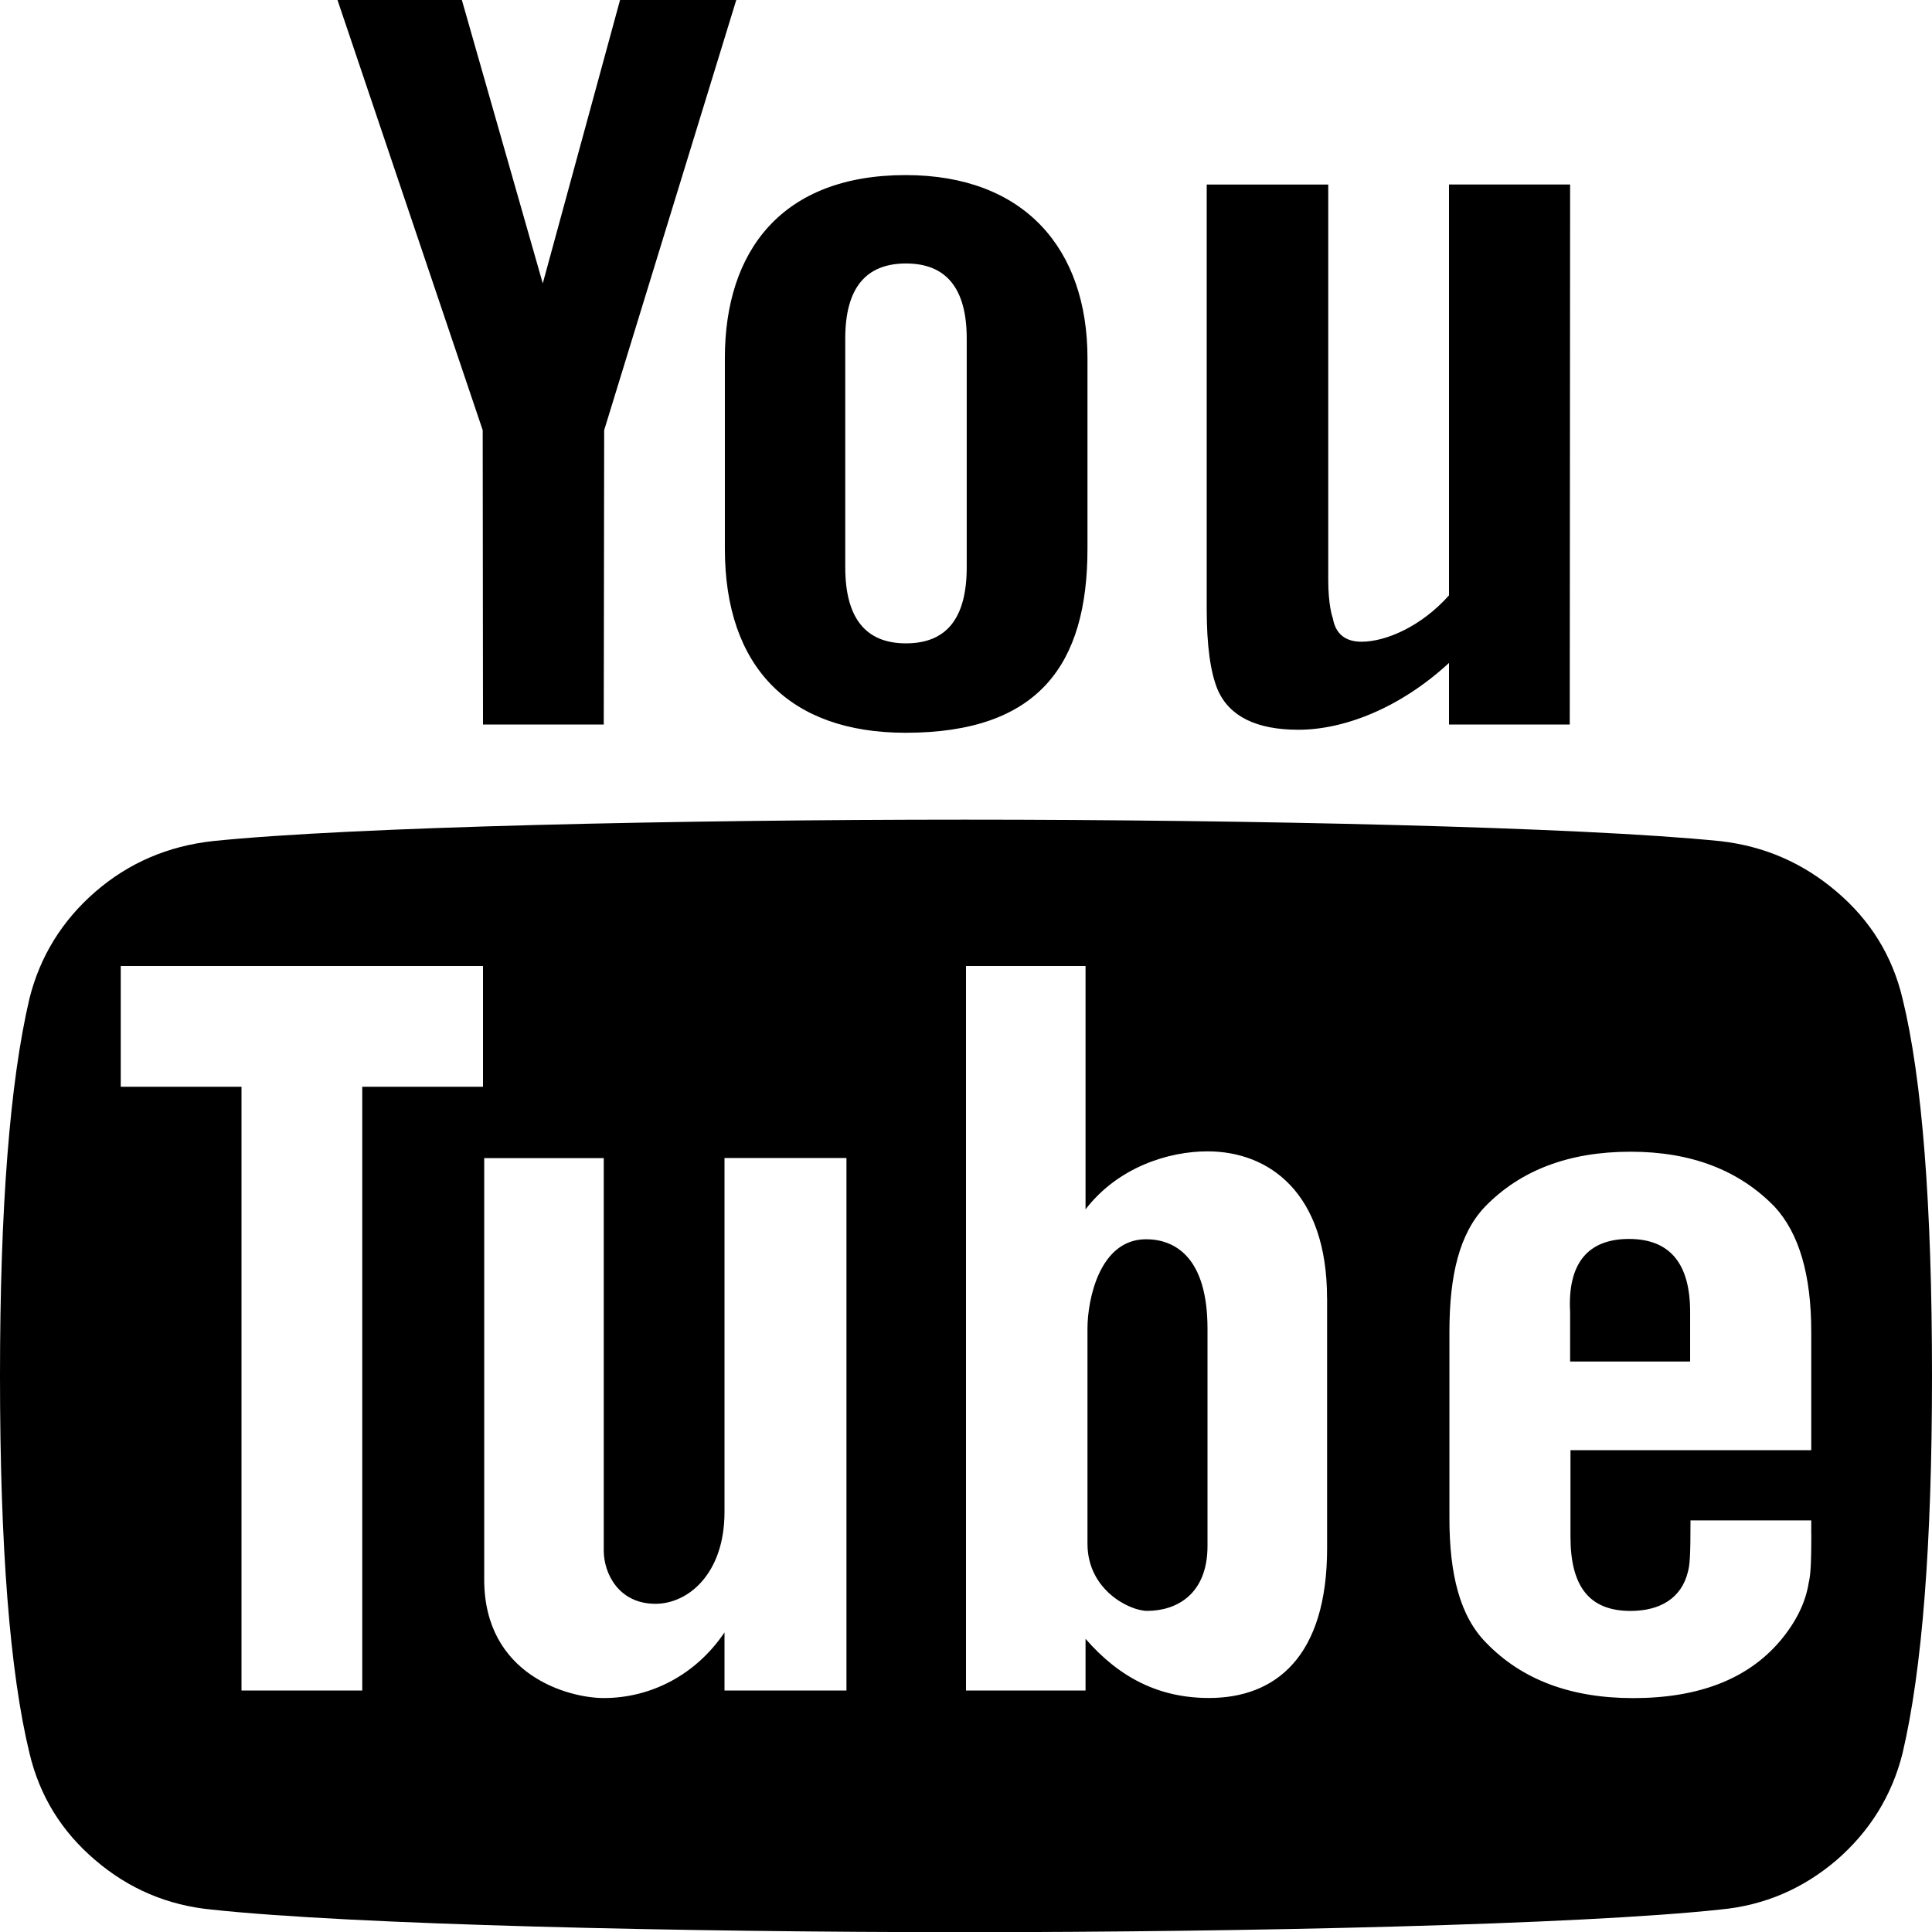
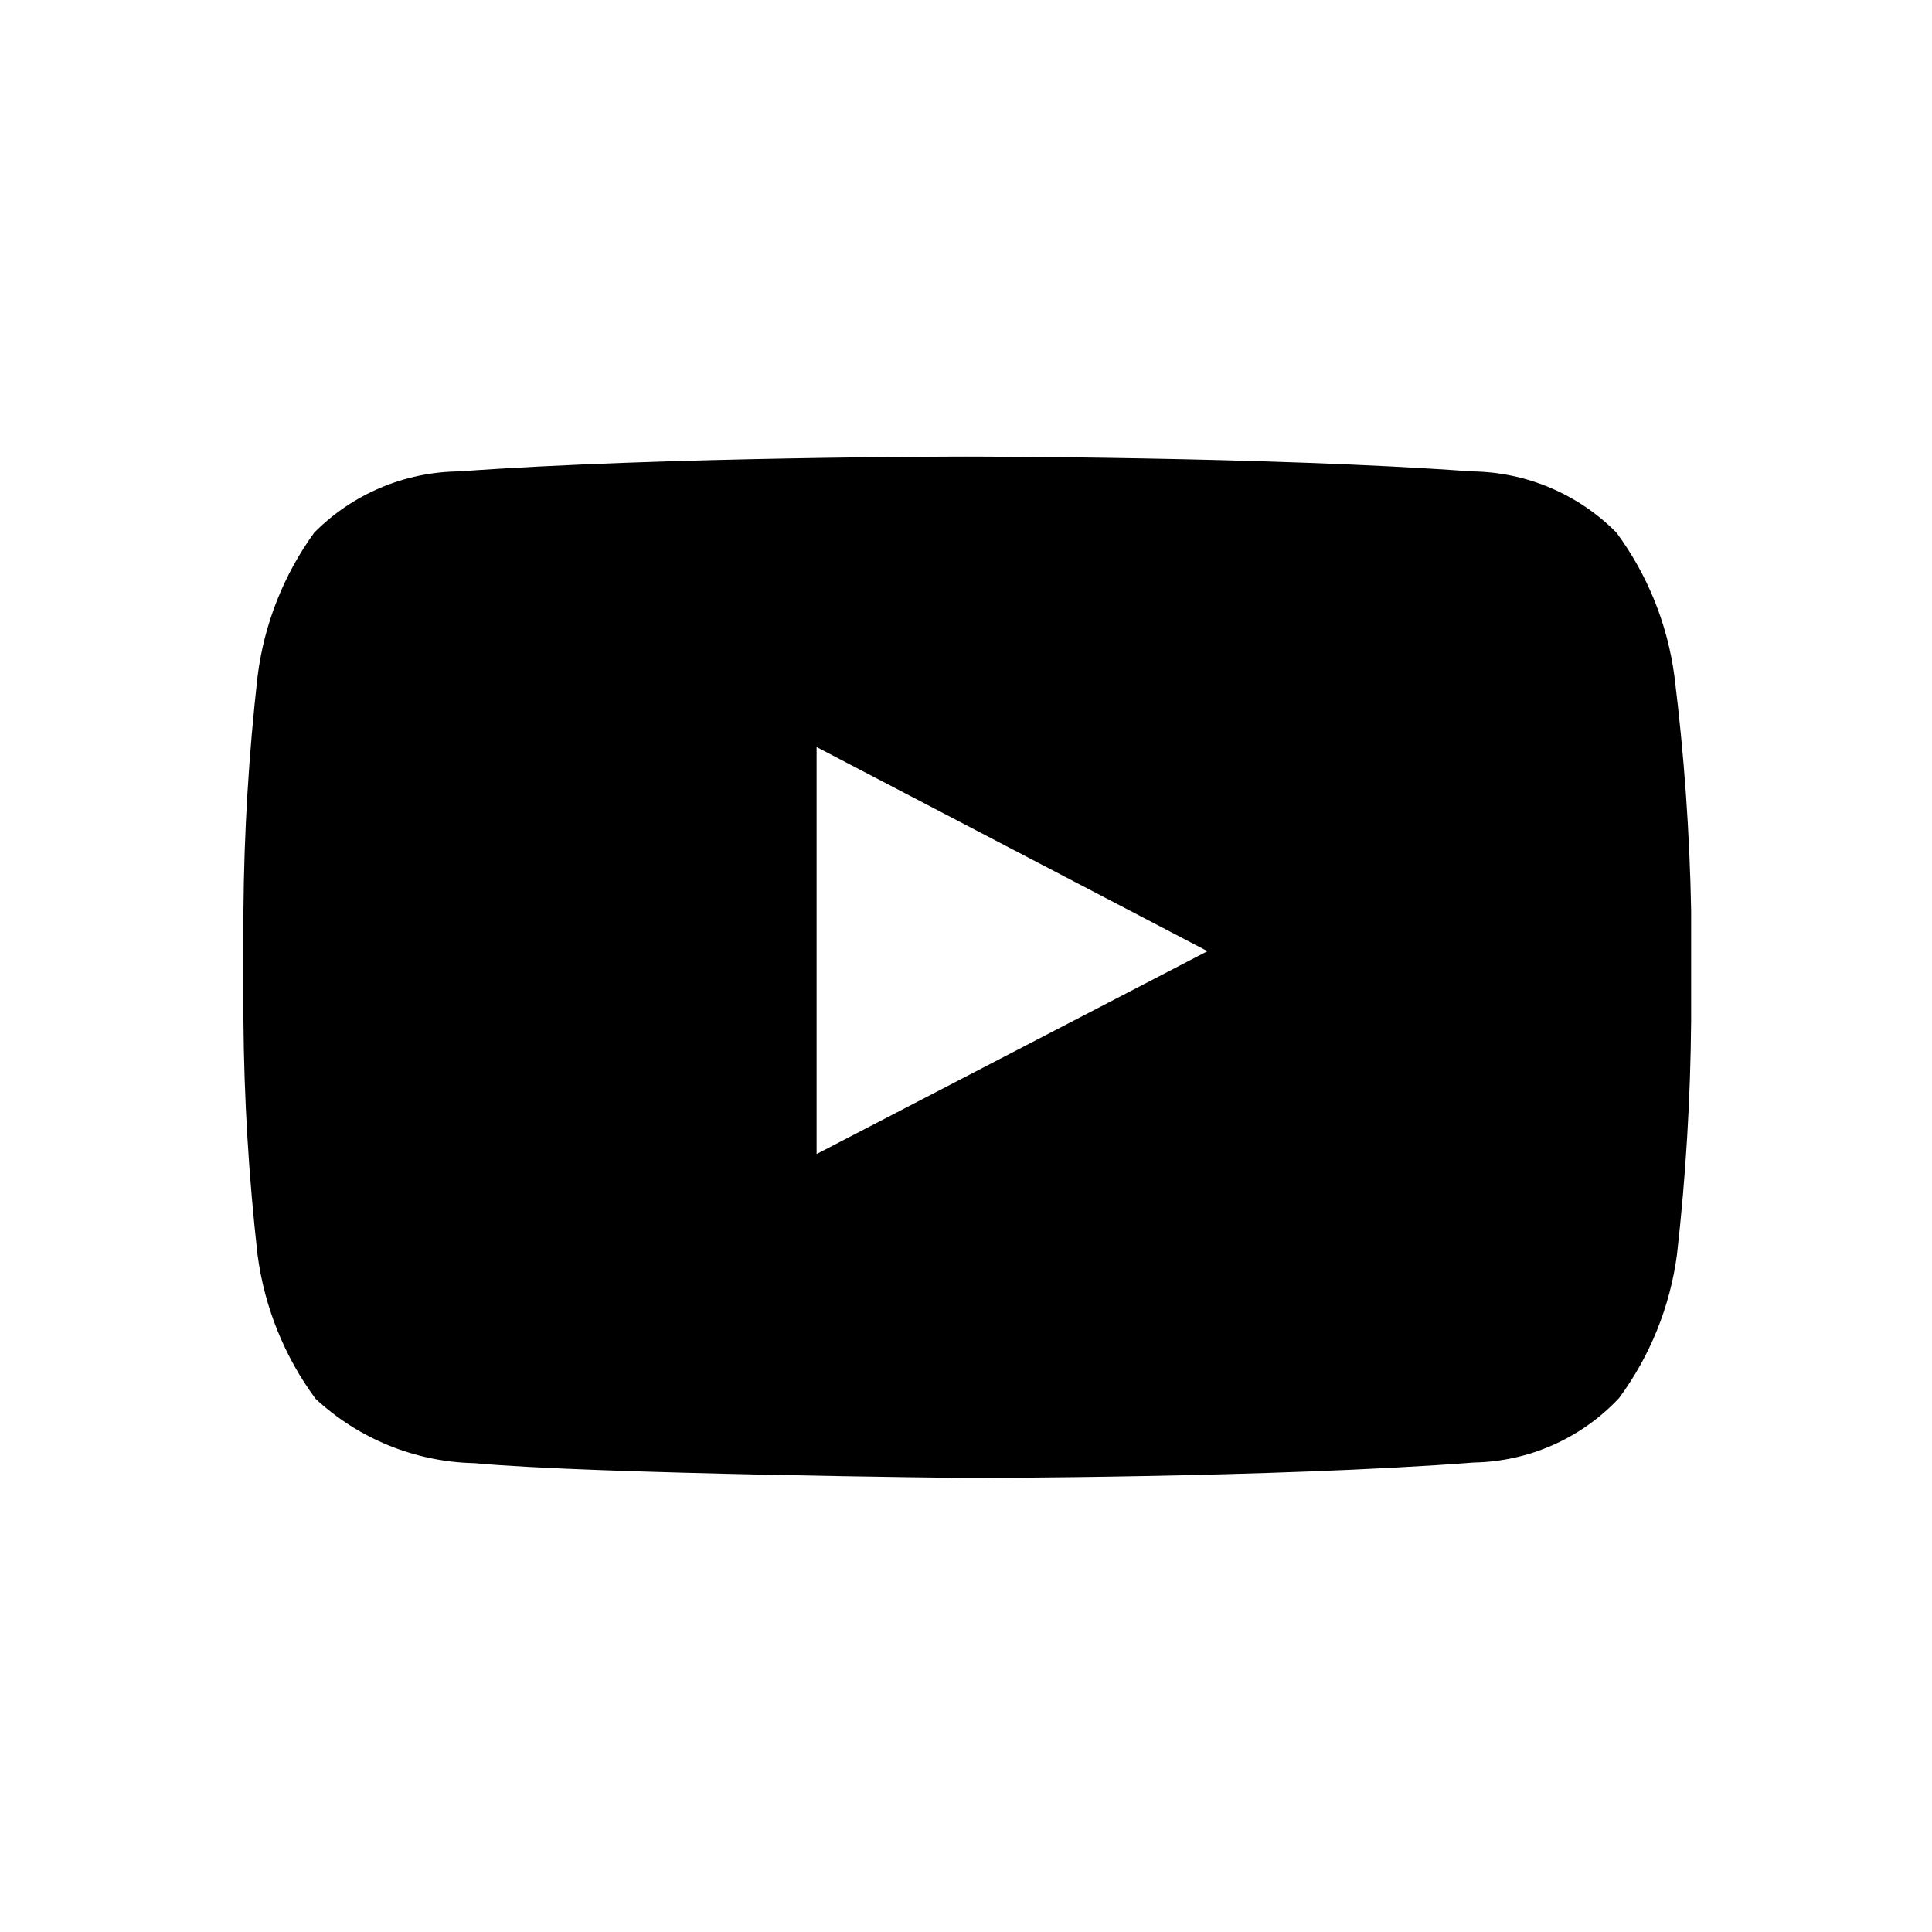
- <svg xmlns="http://www.w3.org/2000/svg" width="32" height="32" viewBox="0 0 32 32">
-   <path d="M20 25.606c0 .8-.512 1.075-1 1.075-.288 0-.988-.343-.988-1.112v-3.563c0-.48.2-1.48.97-1.48.474 0 1.018.293 1.018 1.48v3.6zm7.994-3.875v.82h-1.988v-.82c-.044-.805.294-1.21.975-1.21.676 0 1.013.405 1.013 1.21zM8 18v-2H2v2h2v10h2V18h2zm4 10h2.02v-8.82H12v5.864c0 1.02-.6 1.52-1.144 1.52-.606 0-.856-.5-.856-.882v-6.5H8.02v6.98c0 1.588 1.4 1.963 1.98 1.963.77 0 1.52-.375 2-1.087V28zm9.98-6.5c0-1.738-.955-2.43-1.98-2.43-.644 0-1.48.26-2.02.96V16H16v12h1.98v-.856c.57.656 1.232.98 2.045.98 1.106 0 1.956-.687 1.956-2.48V21.5zM30 25.413v-.23h-2c0 .605-.012.737-.044.855-.106.43-.456.644-.95.644-.688 0-.994-.413-.994-1.23V24.02H30v-1.962c0-.938-.2-1.63-.606-2.07-.587-.605-1.38-.912-2.387-.912-1.02 0-1.825.306-2.413.913-.42.443-.587 1.13-.587 2.068v3.087c0 .938.175 1.63.613 2.07.587.605 1.394.912 2.43.912 1.082 0 1.895-.313 2.432-.944.27-.32.425-.644.475-.962.025-.112.044-.224.044-.805zM16.012 9.393V5.608c0-.83-.338-1.244-1.006-1.244S14 4.775 14 5.607v3.787c0 .844.338 1.262 1.006 1.262.675 0 1.006-.42 1.006-1.262zM32 22.79c0 2.788-.163 4.87-.488 6.25-.175.7-.544 1.294-1.094 1.77-.556.474-1.194.75-1.925.818-2.313.25-7.844.375-12.512.375s-10.155-.124-12.474-.374c-.73-.07-1.375-.344-1.93-.82-.557-.474-.92-1.062-1.088-1.768C.163 27.7 0 25.618 0 22.788c0-2.788.164-4.87.488-6.25.175-.7.544-1.294 1.094-1.77s1.2-.755 1.944-.837c2.3-.237 7.787-.355 12.456-.355s10.194.12 12.512.356c.73.082 1.375.364 1.93.84.557.474.92 1.062 1.088 1.768.325 1.33.488 3.413.488 6.25zM5.588 0H7.65l1.34 4.694L10.27 0h1.925l-2.188 7.125L10 12H8l-.005-4.875L5.59 0zm12.424 5.93v3.157c0 1.912-.8 3.05-3.012 3.05-1.925 0-2.994-1.088-2.994-3.05V5.93c0-1.774.944-3.03 2.994-3.03 1.97 0 3.012 1.225 3.012 3.03zm7.994-2.874L26 12h-2v-1.02c-.8.74-1.73 1.107-2.494 1.107-.694 0-1.144-.22-1.337-.662-.12-.287-.182-.73-.182-1.338v-7.03H22V9.61c0 .394.063.6.075.625.044.262.206.394.475.394.406 0 .994-.255 1.45-.768V3.056h2.006z" />
+ <svg xmlns="http://www.w3.org/2000/svg" viewBox="0 0 30 30">
+   <defs>
+     <style>
+       .e44190a4-a411-4911-a4a4-37415ae498f0 {
+         fill: none;
+       }
+     </style>
+   </defs>
+   <g id="e06fe430-6a4d-49bf-87bf-4db3bba2813d" data-name="YouTube">
+     <rect class="e44190a4-a411-4911-a4a4-37415ae498f0" width="30" height="30" />
+     <path d="M12.68,17.92V11.6l6.07,3.17-6.07,3.15ZM26,10.5a4.82,4.82,0,0,0-.9-2.23,3.21,3.21,0,0,0-2.25-.95C19.73,7.09,15,7.09,15,7.09h0s-4.72,0-7.87.23a3.21,3.21,0,0,0-2.25.95A4.82,4.82,0,0,0,4,10.5a34.76,34.76,0,0,0-.22,3.64v1.71A34.76,34.76,0,0,0,4,19.49a4.82,4.82,0,0,0,.9,2.23,3.74,3.74,0,0,0,2.47,1c1.8.17,7.65.23,7.65.23s4.73,0,7.87-.24a3.17,3.17,0,0,0,2.25-1,4.82,4.82,0,0,0,.9-2.23,34.76,34.76,0,0,0,.22-3.64V14.14A34.76,34.76,0,0,0,26,10.5Z" />
+   </g>
</svg>
